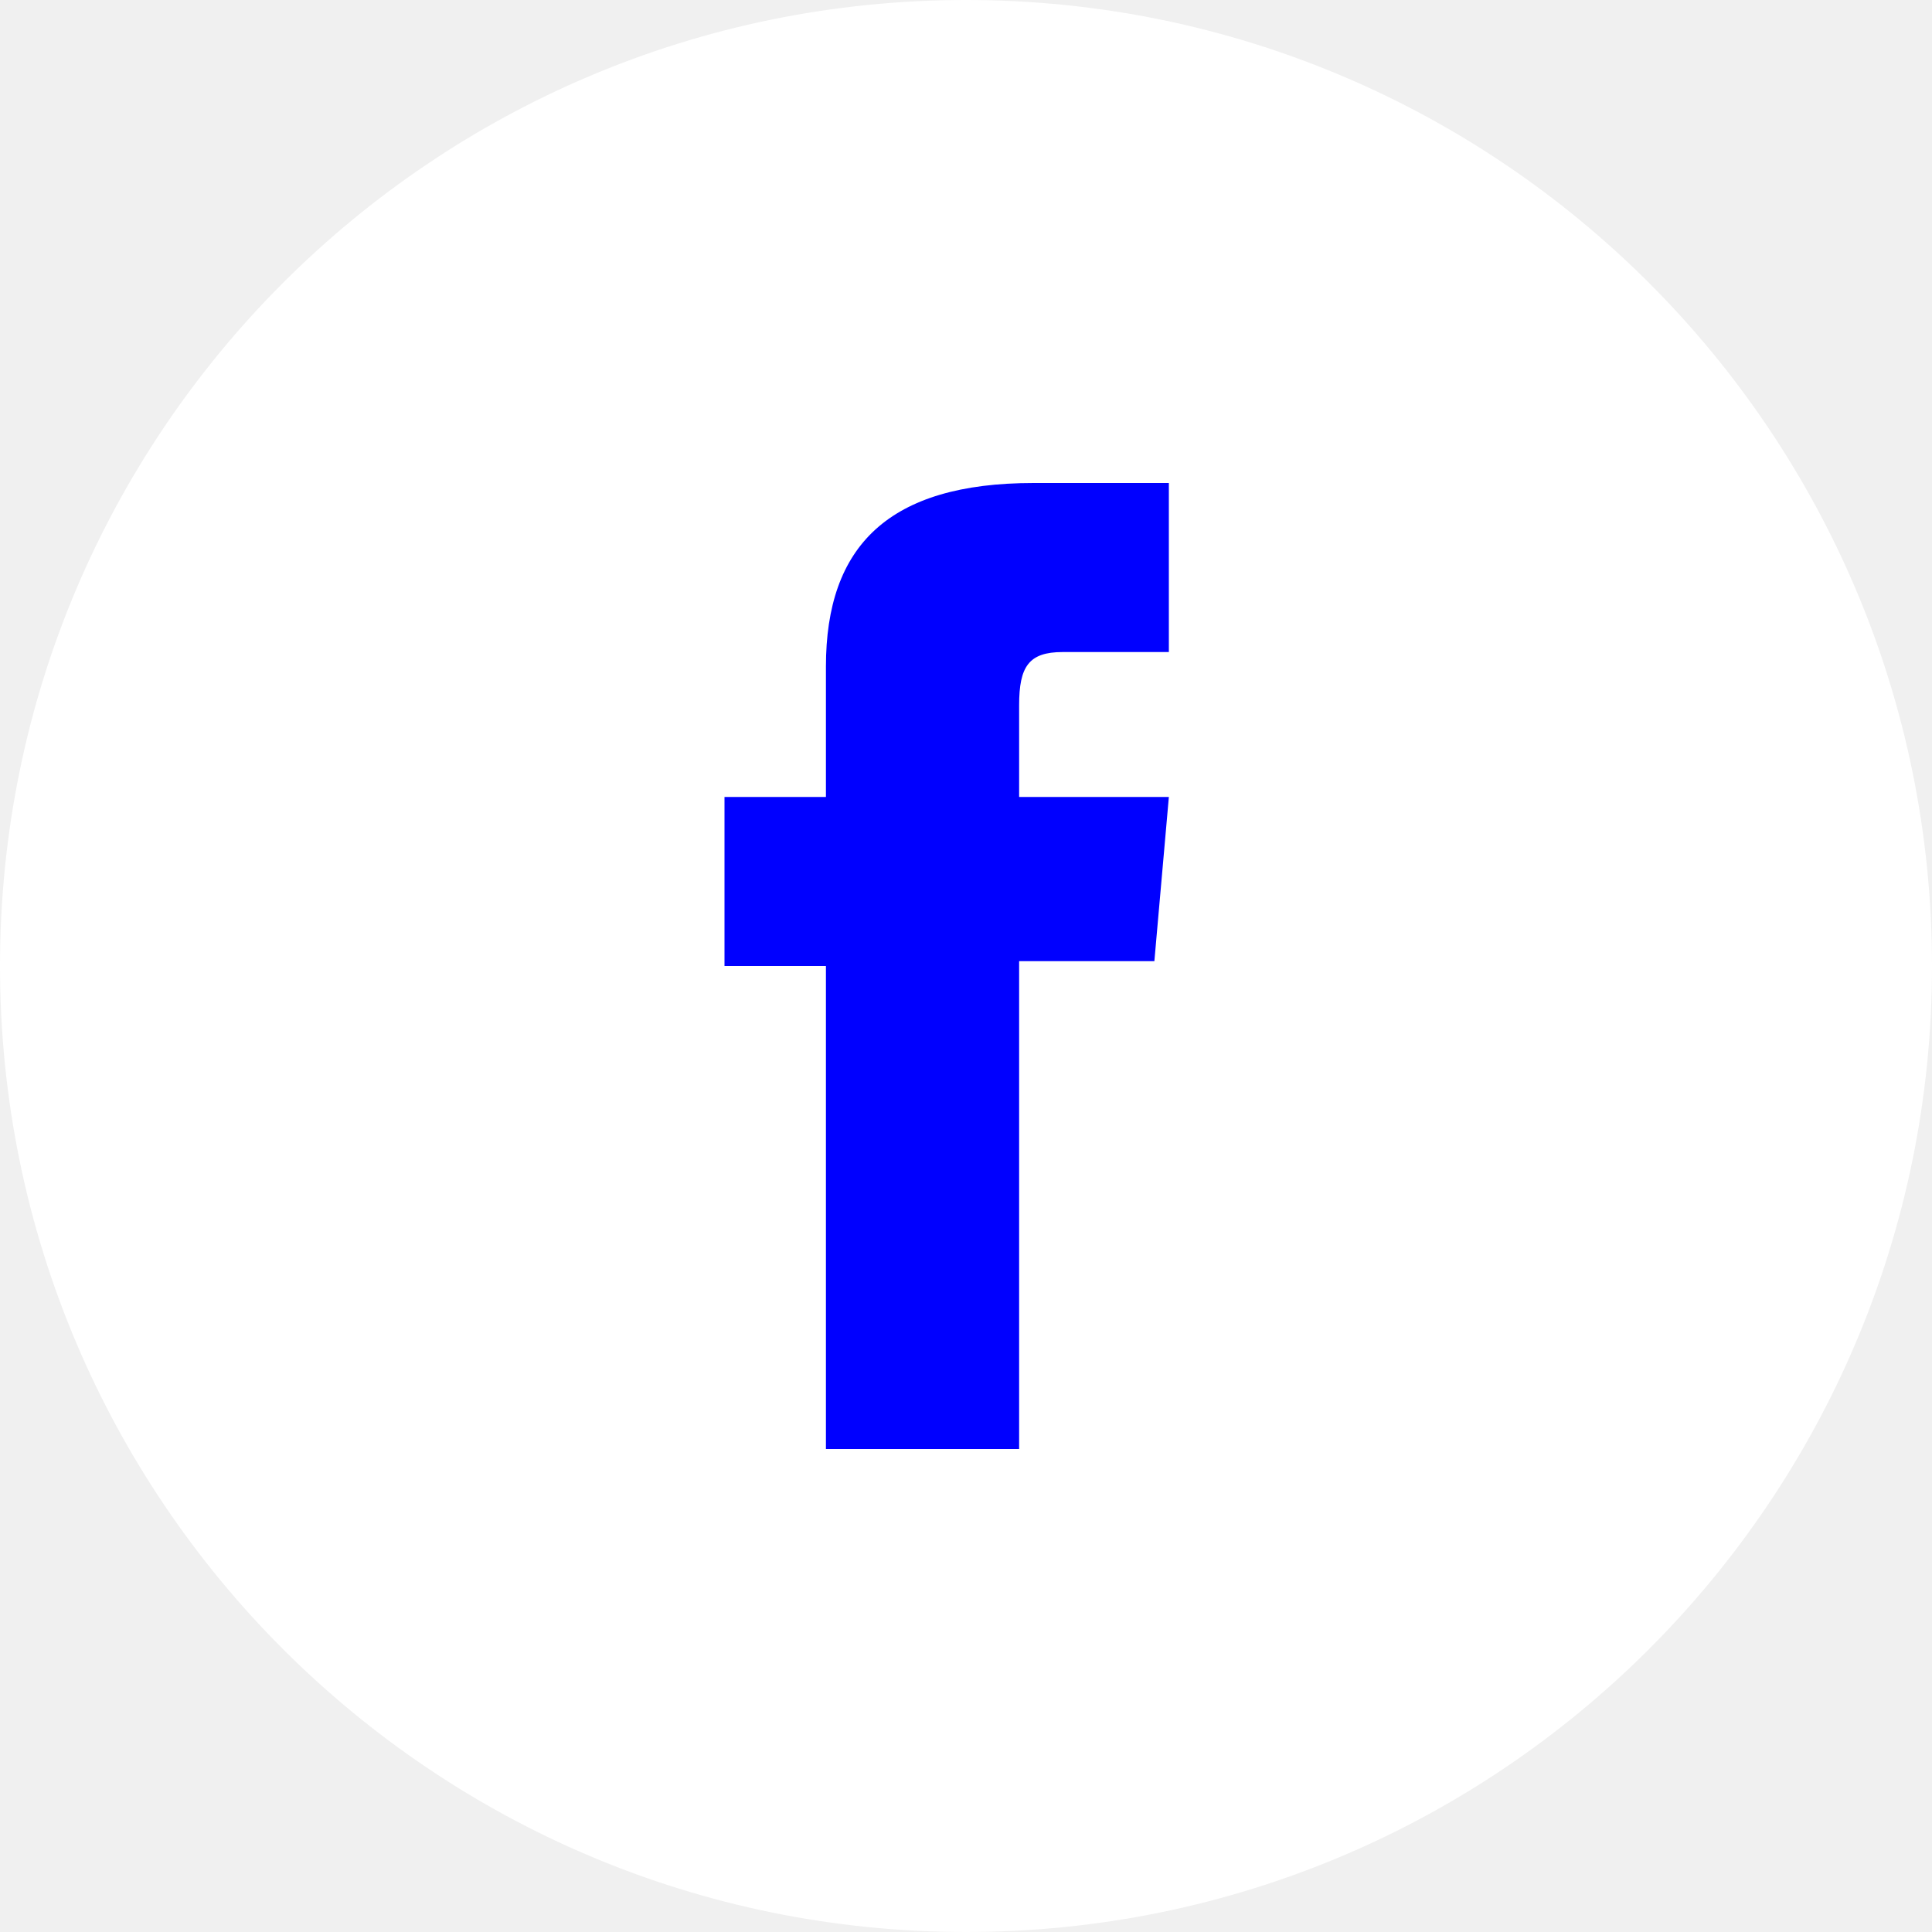
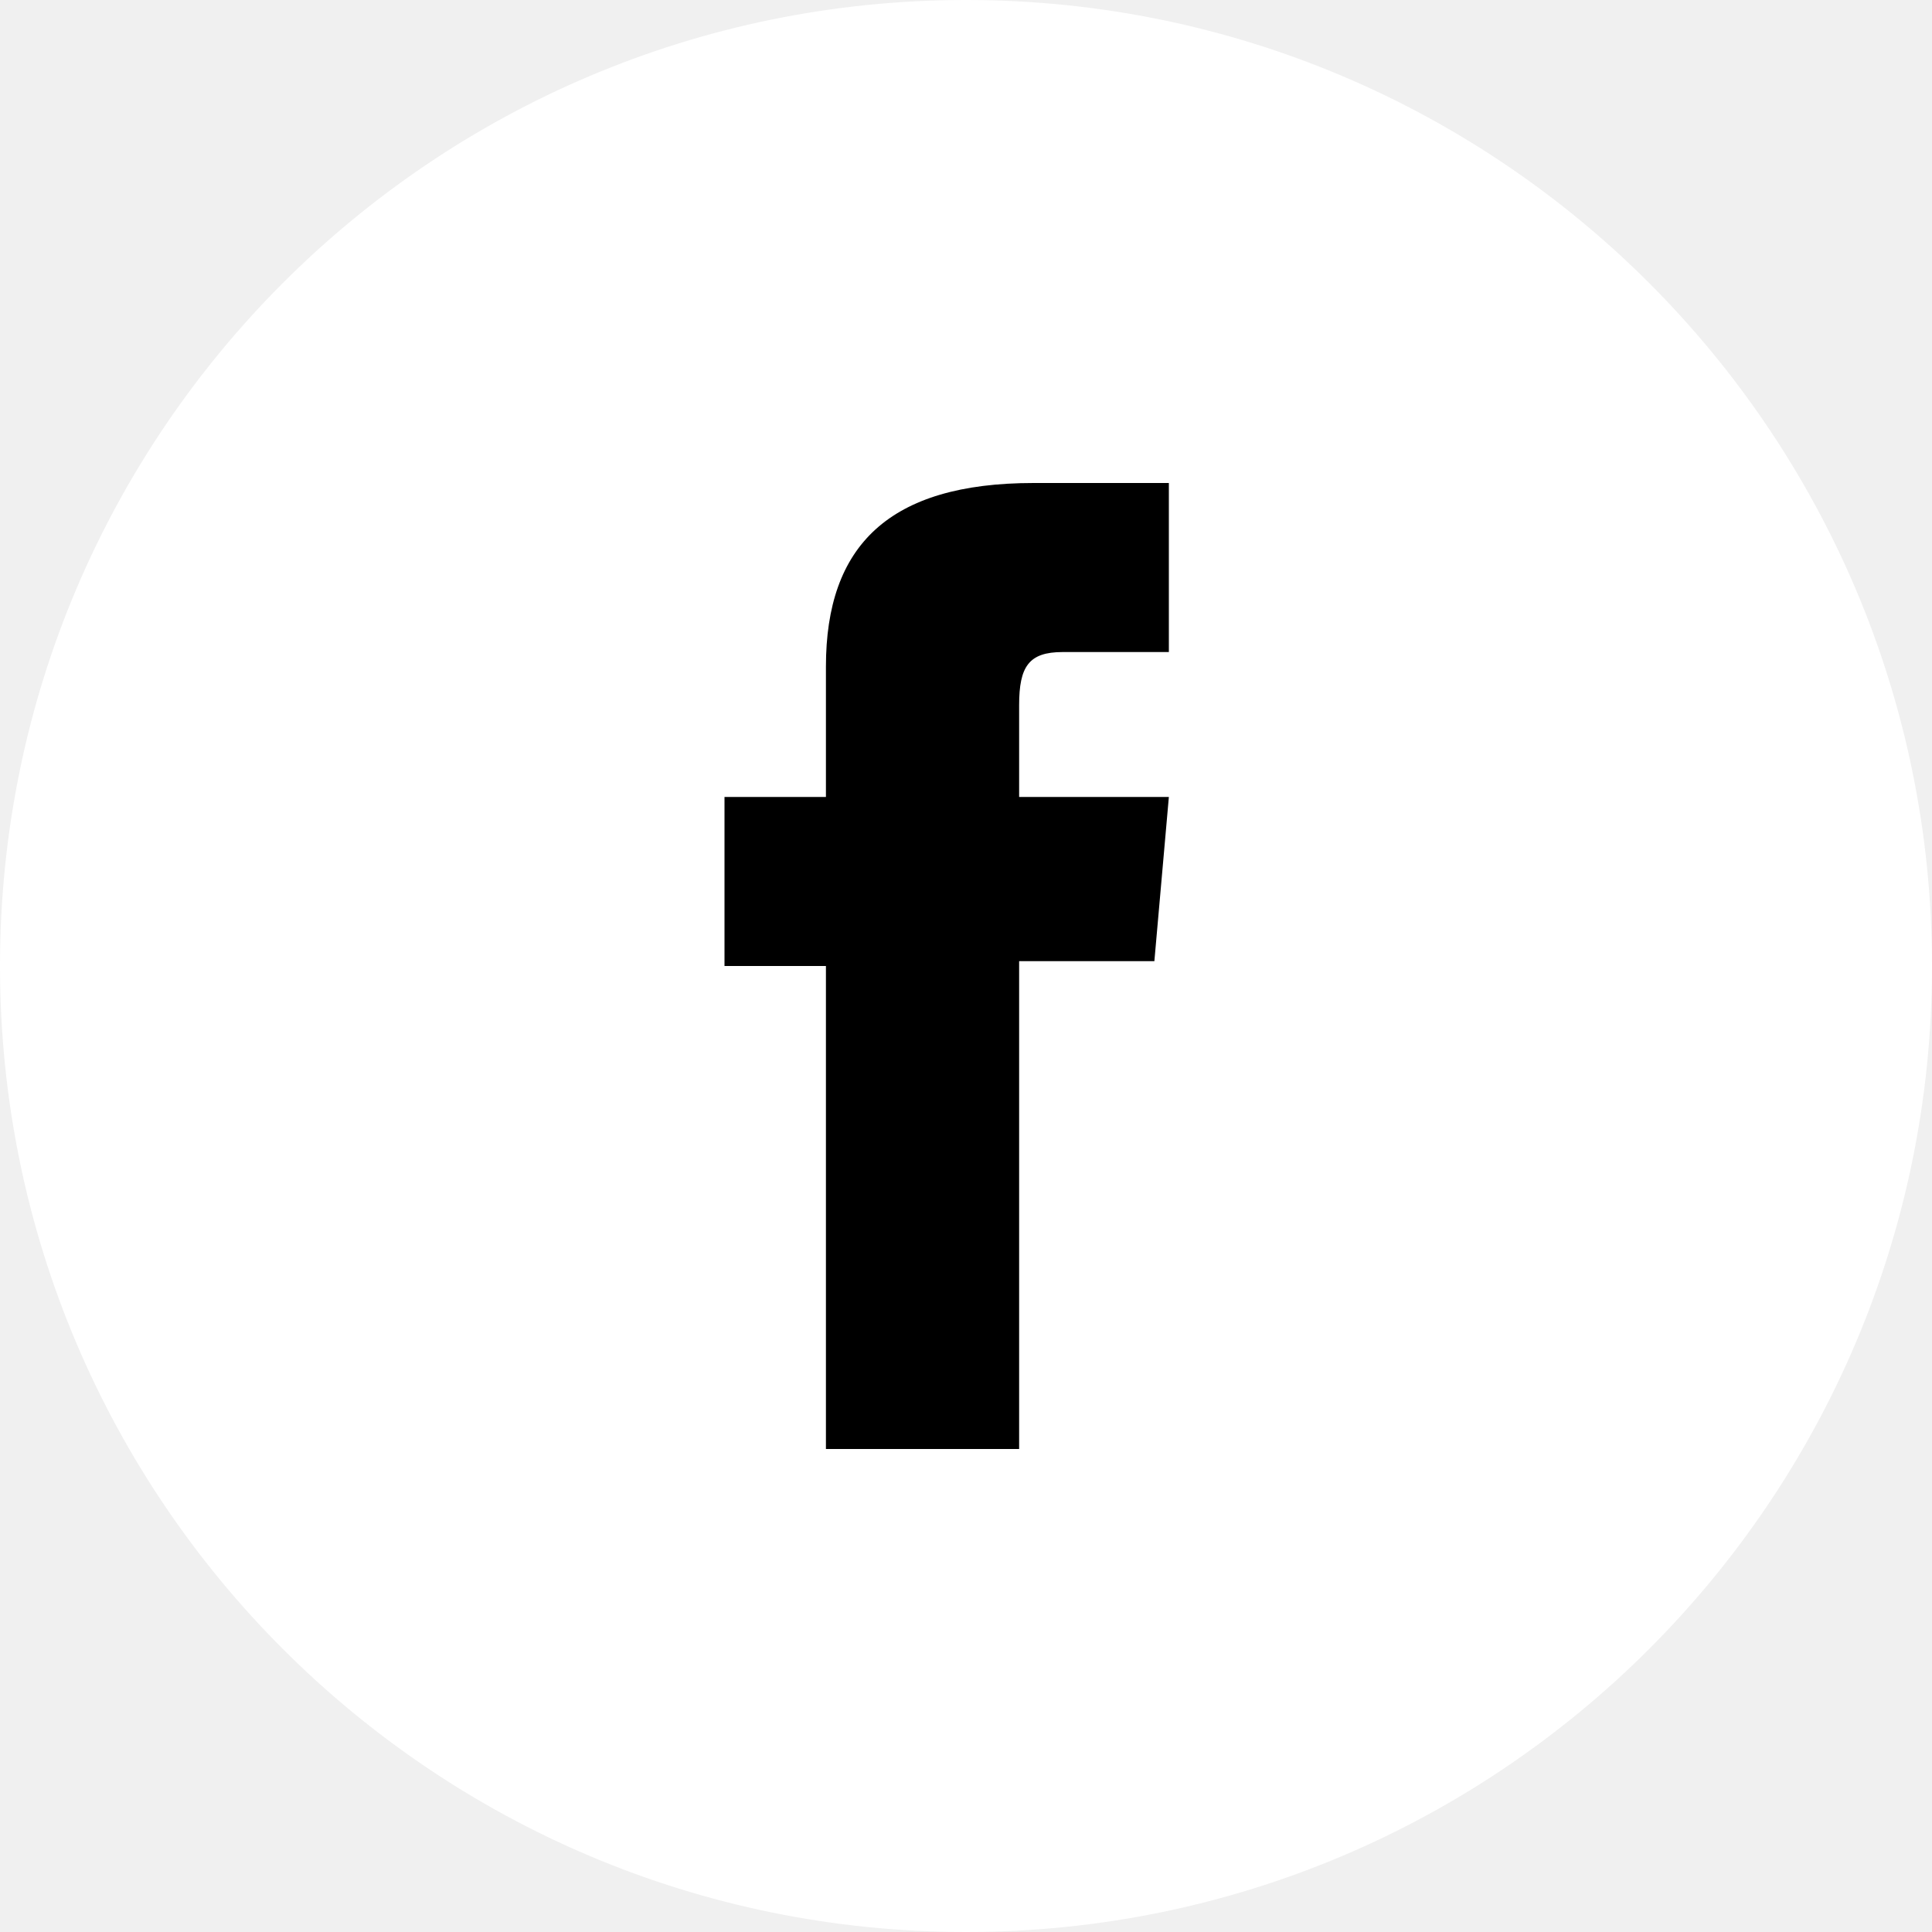
<svg xmlns="http://www.w3.org/2000/svg" width="100%" height="100%" viewBox="0 0 40 40" version="1.1" xml:space="preserve" style="fill-rule:evenodd;clip-rule:evenodd;stroke-linejoin:round;stroke-miterlimit:1.414;">
  <circle cx="20" cy="20" r="20" style="fill:white;" />
-   <path d="M17.1,16.5L15,16.5L15,20L17.1,20L17.1,30L21.1,30L21.1,19.9L23.9,19.9L24.2,16.5L21.1,16.5L21.1,14.6C21.1,13.8 21.3,13.5 22,13.5L24.2,13.5L24.2,10L21.4,10C18.4,10 17.1,11.3 17.1,13.8L17.1,16.5Z" style="fill:blue;fill-rule:nonzero;" />
+   <path d="M17.1,16.5L15,16.5L15,20L17.1,20L17.1,30L21.1,30L21.1,19.9L23.9,19.9L24.2,16.5L21.1,16.5L21.1,14.6C21.1,13.8 21.3,13.5 22,13.5L24.2,13.5L24.2,10L21.4,10C18.4,10 17.1,11.3 17.1,13.8L17.1,16.5Z" style="fill:black;fill-rule:nonzero;" />
</svg>
